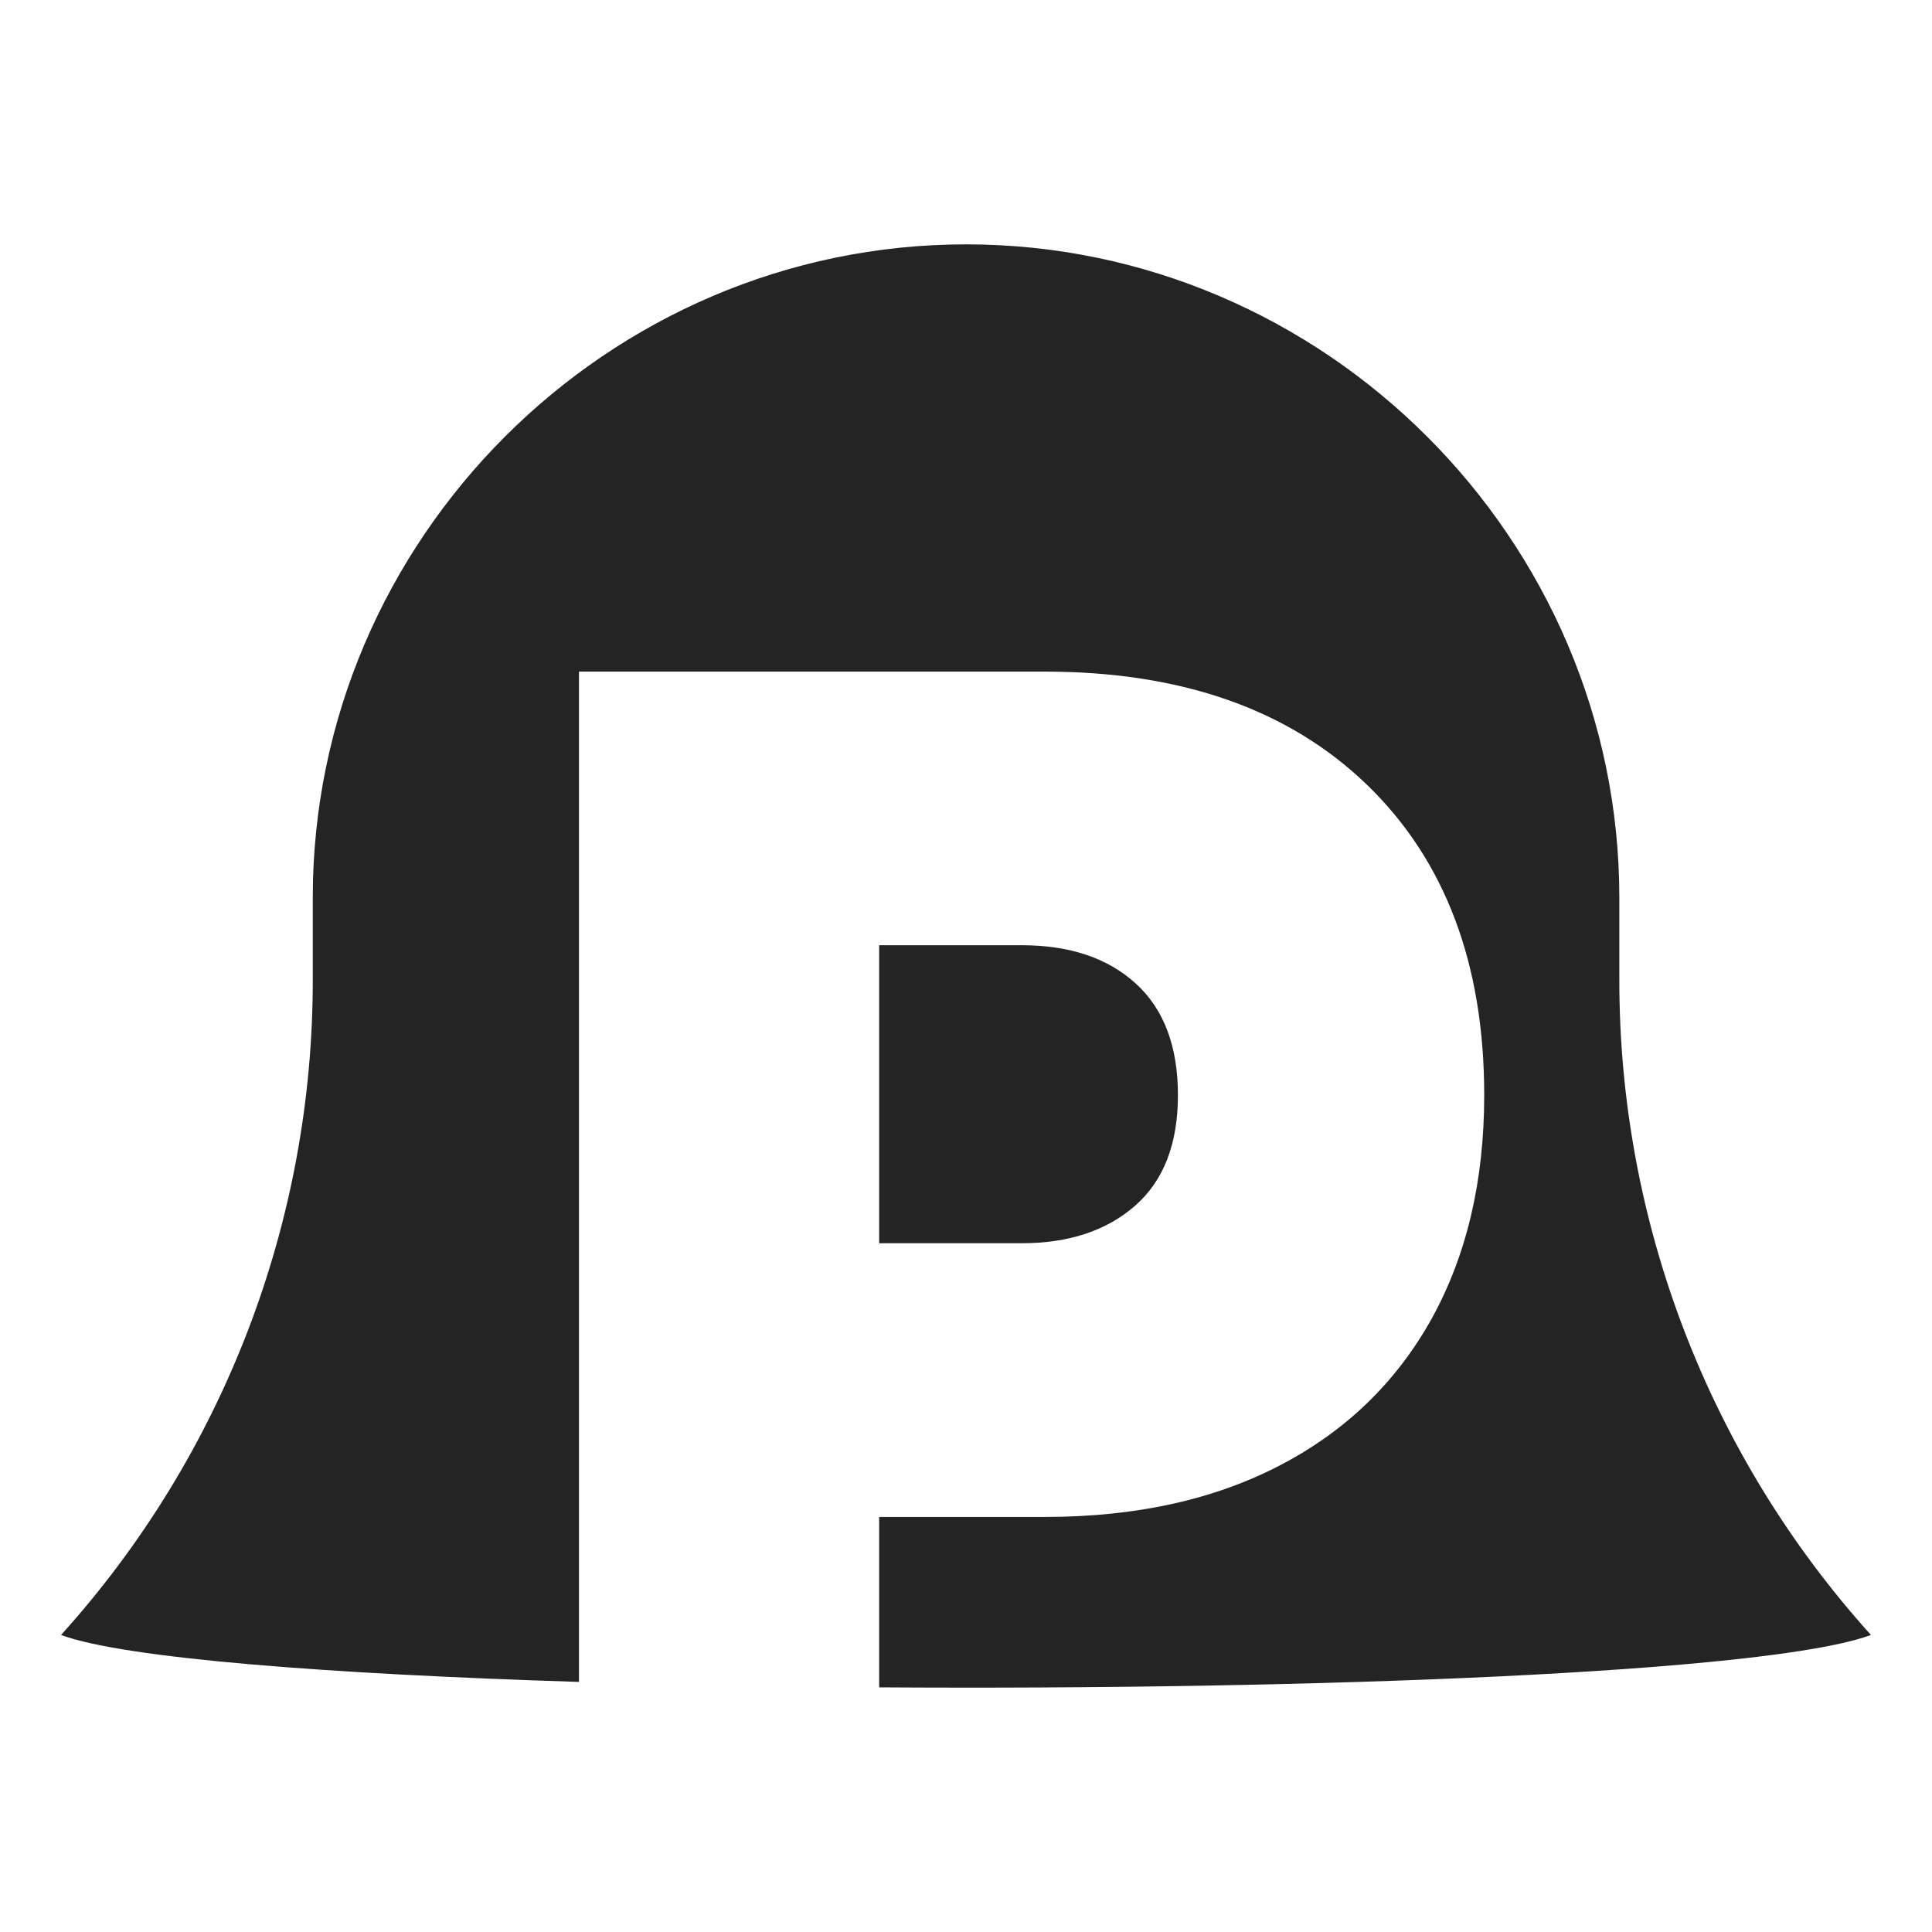
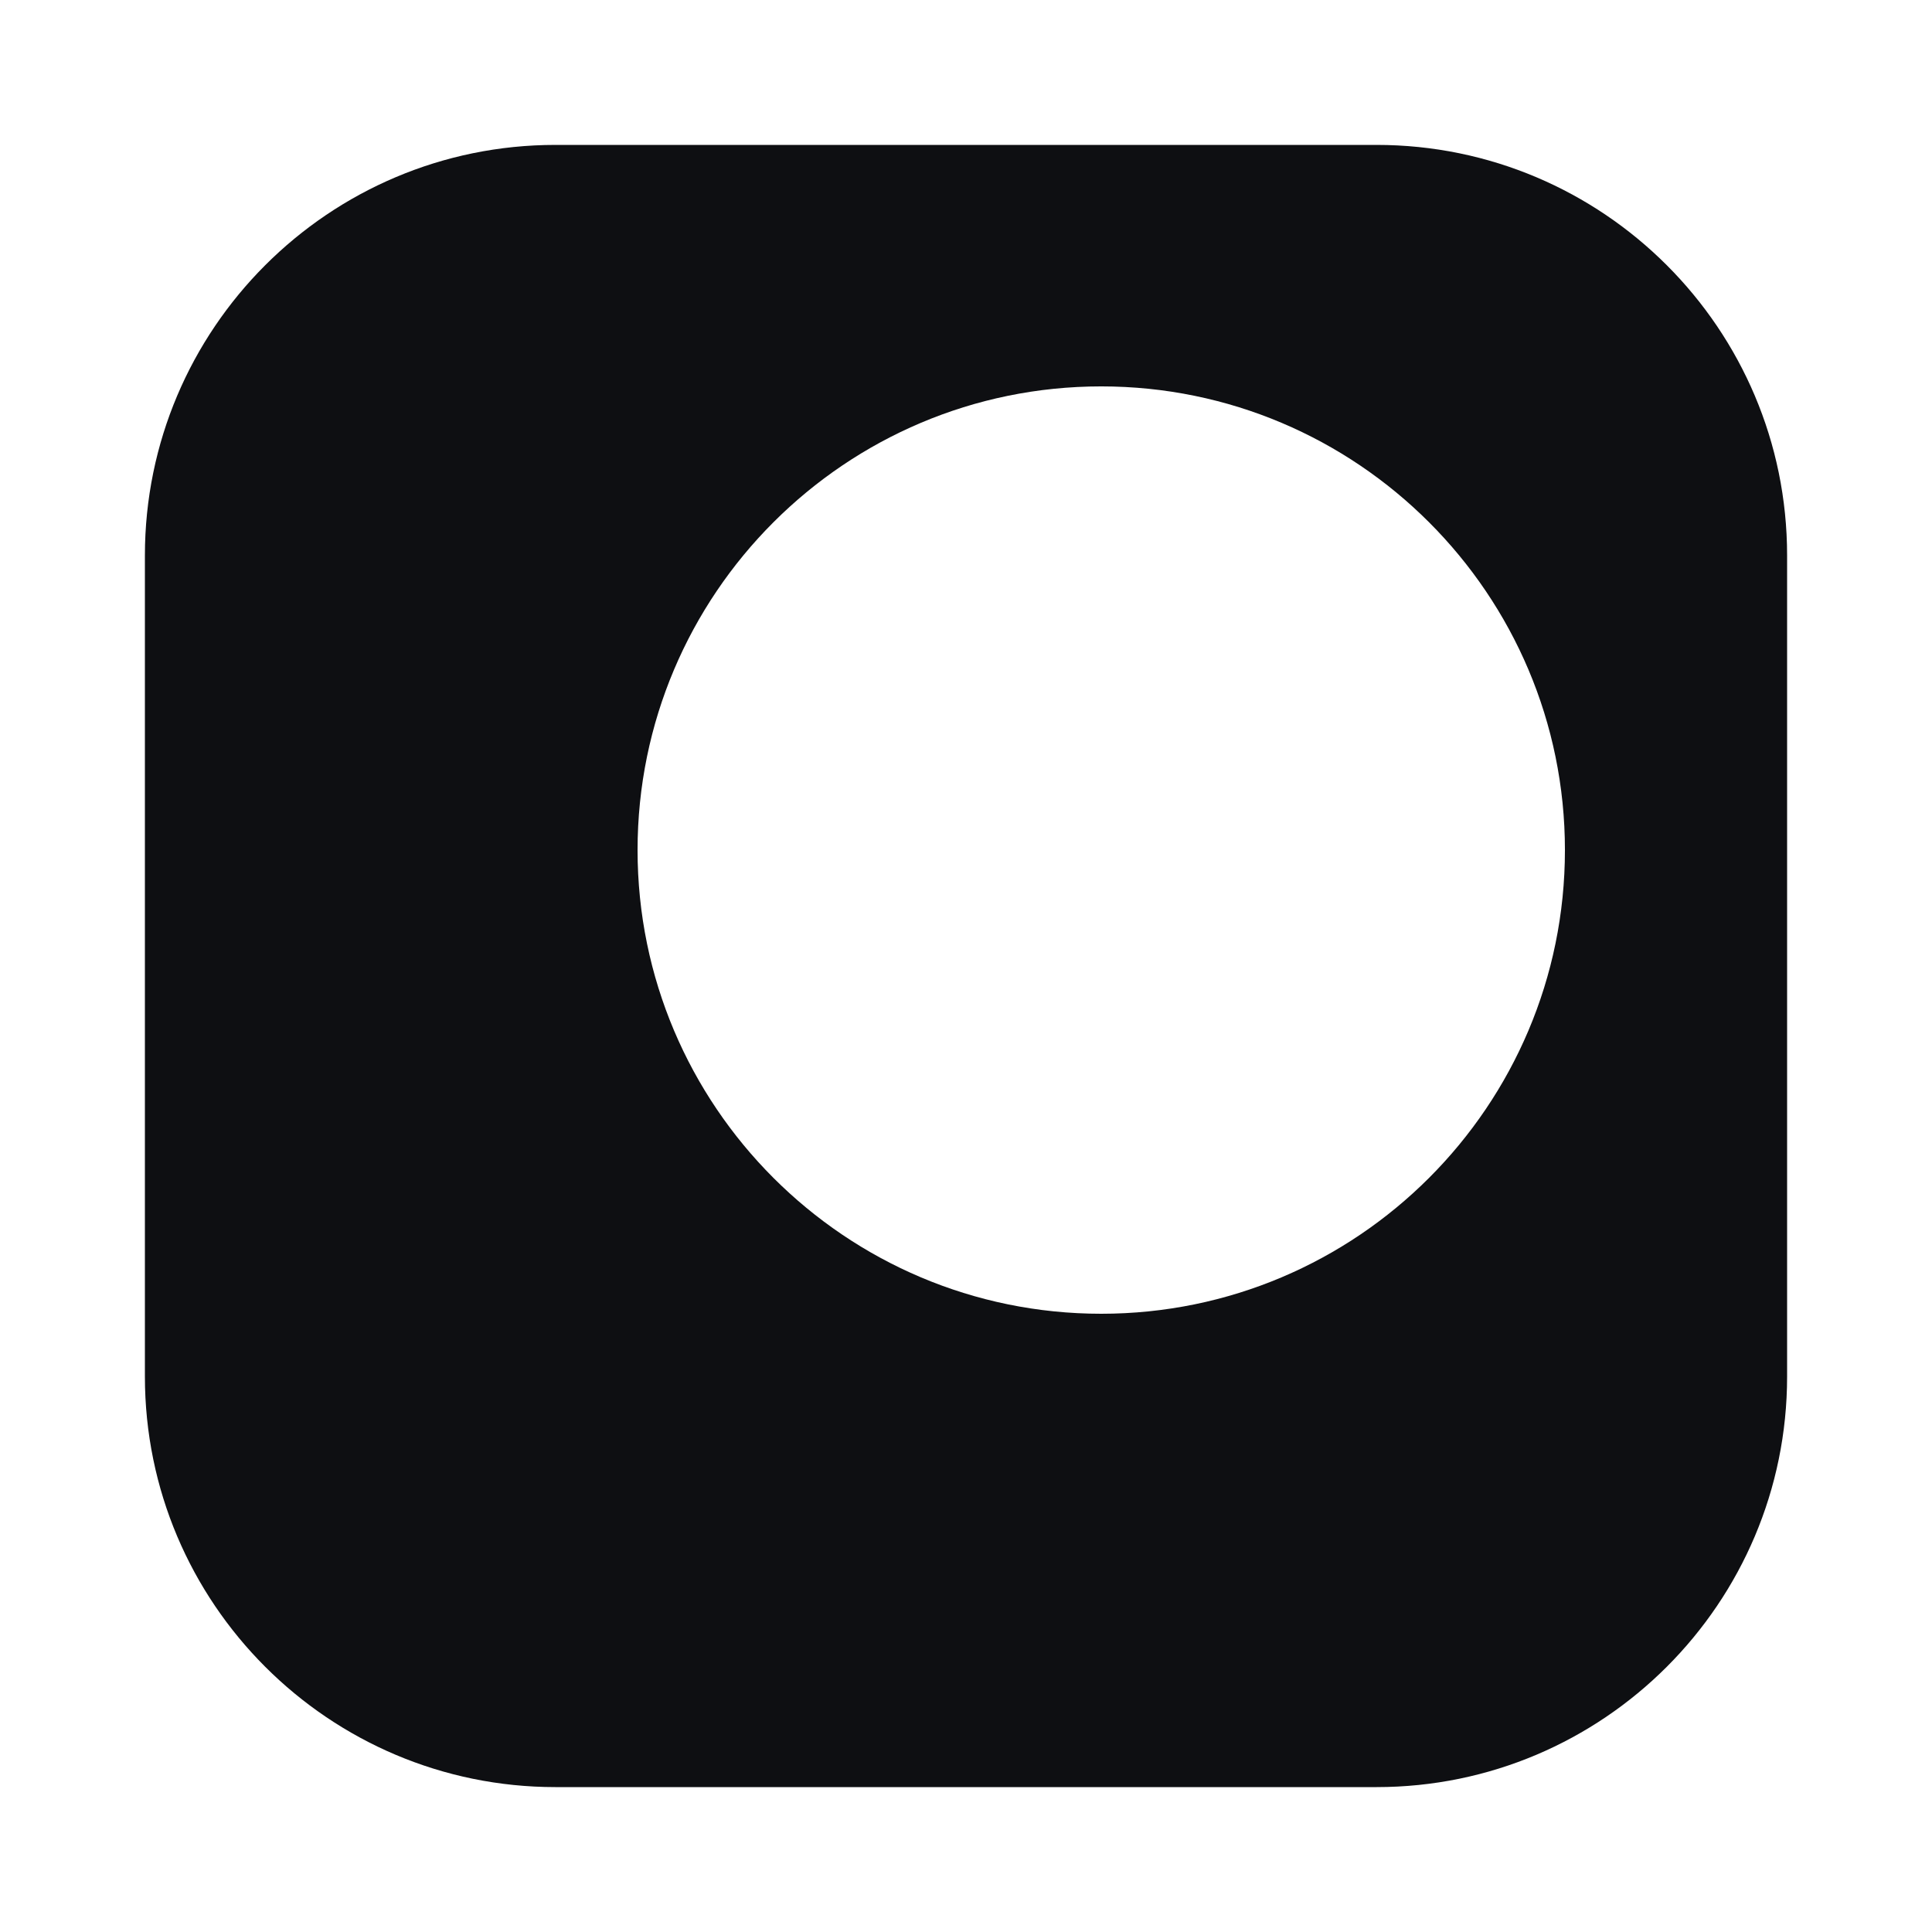
<svg xmlns="http://www.w3.org/2000/svg" width="100%" height="100%" viewBox="0 0 100 100" version="1.1" style="fill-rule:evenodd;clip-rule:evenodd;stroke-linejoin:round;stroke-miterlimit:2;">
-   <g transform="matrix(5.635643,0,0,5.635643,-17.625,-4.259)">
-     <path d="M8.445,16.203C6.147,16.131 4.271,15.987 3.688,15.772C5.179,14.121 6.003,11.974 6,9.75L6,9C6,5.708 8.708,3 12,3C15.292,3 18,5.708 18,9L18,9.75C17.997,11.974 18.821,14.121 20.311,15.772C19.369,16.12 15.168,16.279 11.202,16.253L11.202,14.688L12.722,14.688C13.556,14.688 14.276,14.53 14.881,14.215C15.486,13.901 15.95,13.452 16.274,12.871C16.597,12.289 16.759,11.603 16.759,10.814C16.759,9.608 16.4,8.658 15.683,7.964C14.965,7.271 13.978,6.924 12.722,6.924L8.445,6.924L8.445,16.203ZM11.202,12.174L11.202,9.437L12.511,9.437C12.951,9.437 13.301,9.554 13.559,9.789C13.817,10.024 13.946,10.366 13.946,10.814C13.946,11.262 13.814,11.601 13.552,11.83C13.289,12.06 12.942,12.174 12.511,12.174L11.202,12.174Z" />
+   <g transform="matrix(1,0,0,1,-169,-153)">
+     <g transform="matrix(1.515152,0,0,1.515152,-87.06061,-78.81818)">
+       <rect x="169" y="153" width="66" height="66" style="fill:none;" />
+       <g transform="matrix(0.738158,0,0,0.738158,56.5829,54.60789)">
+         <path d="M235,159L235,197C235,207.486 226.486,216 216,216L178,216C167.514,216 159,207.486 159,197L159,159C159,148.514 167.514,140 178,140L216,140C226.486,140 235,148.514 235,159ZM203.259,151.176C191.415,151.176 181.8,160.792 181.8,172.635C181.8,184.479 191.415,194.094 203.259,194.094C215.102,194.094 224.718,184.479 224.718,172.635C224.718,160.792 215.102,151.176 203.259,151.176Z" />
+       </g>
+     </g>
  </g>
  <style>
-         path { fill: #242424; }
+         path { fill: #0e0f12; }
        @media (prefers-color-scheme: dark) {
-             path { fill: #6B7280; }
+             path { fill: #e8e8ec; }
        }
    </style>
</svg>
